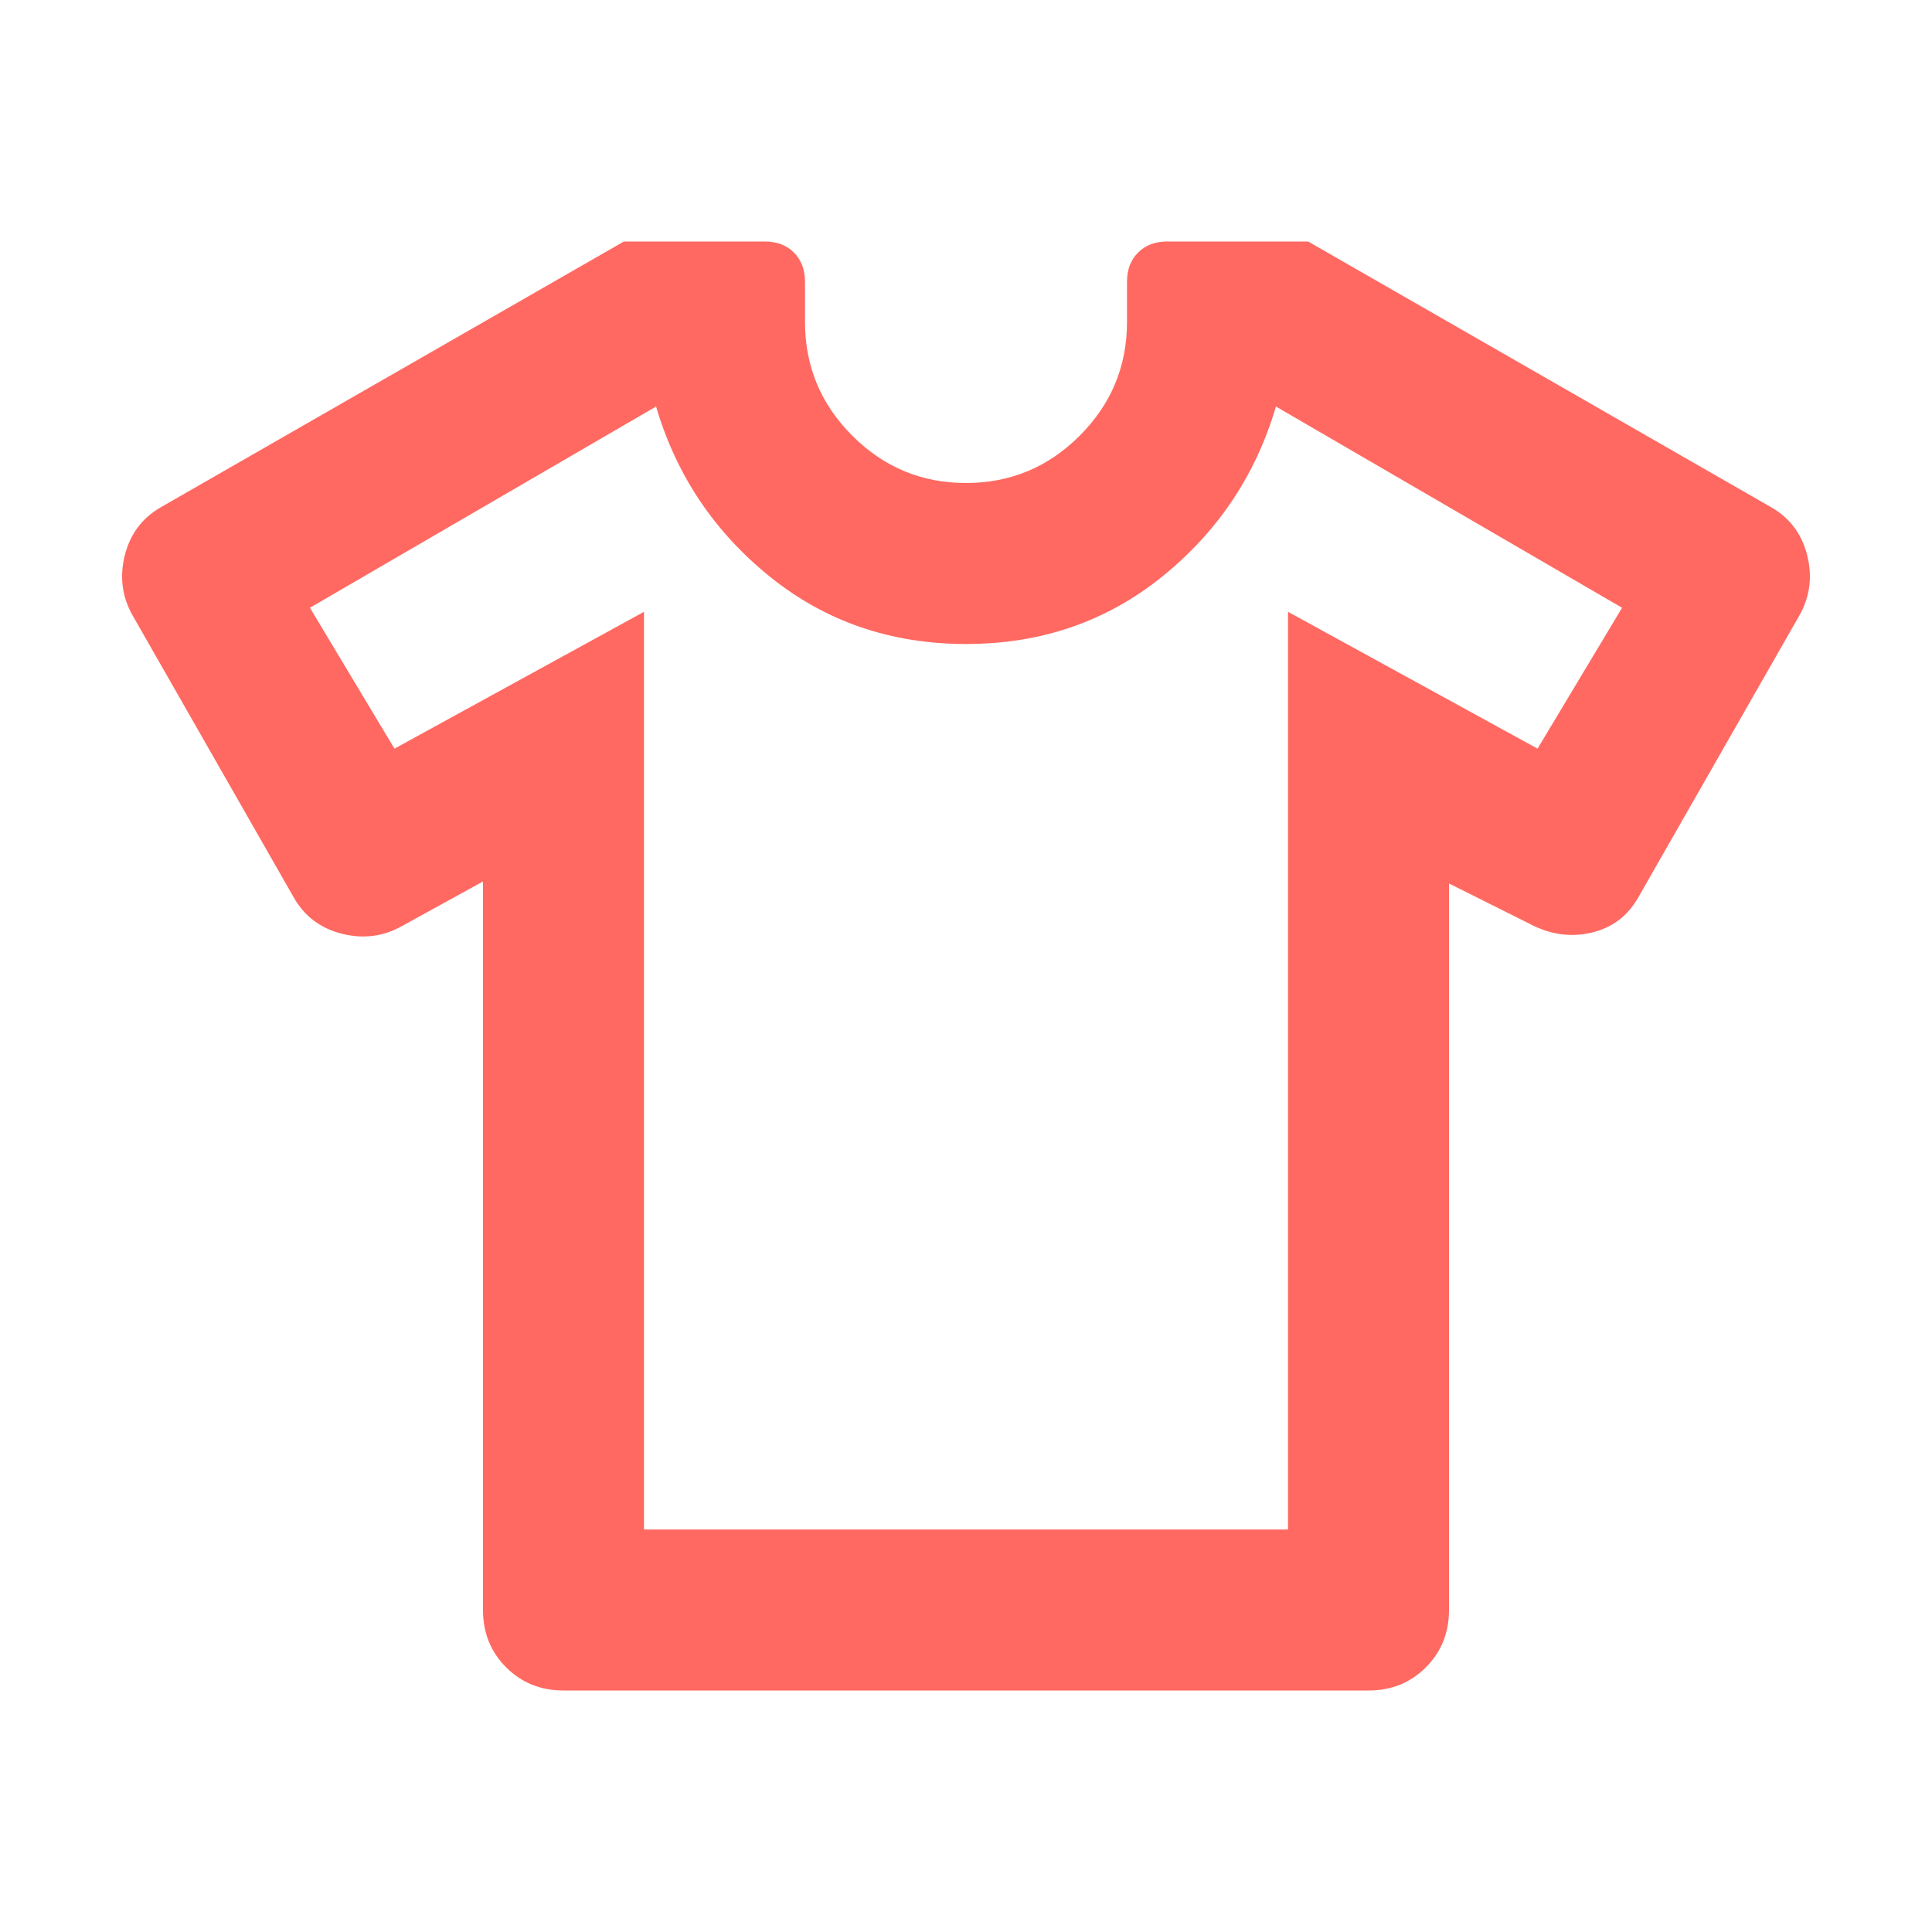
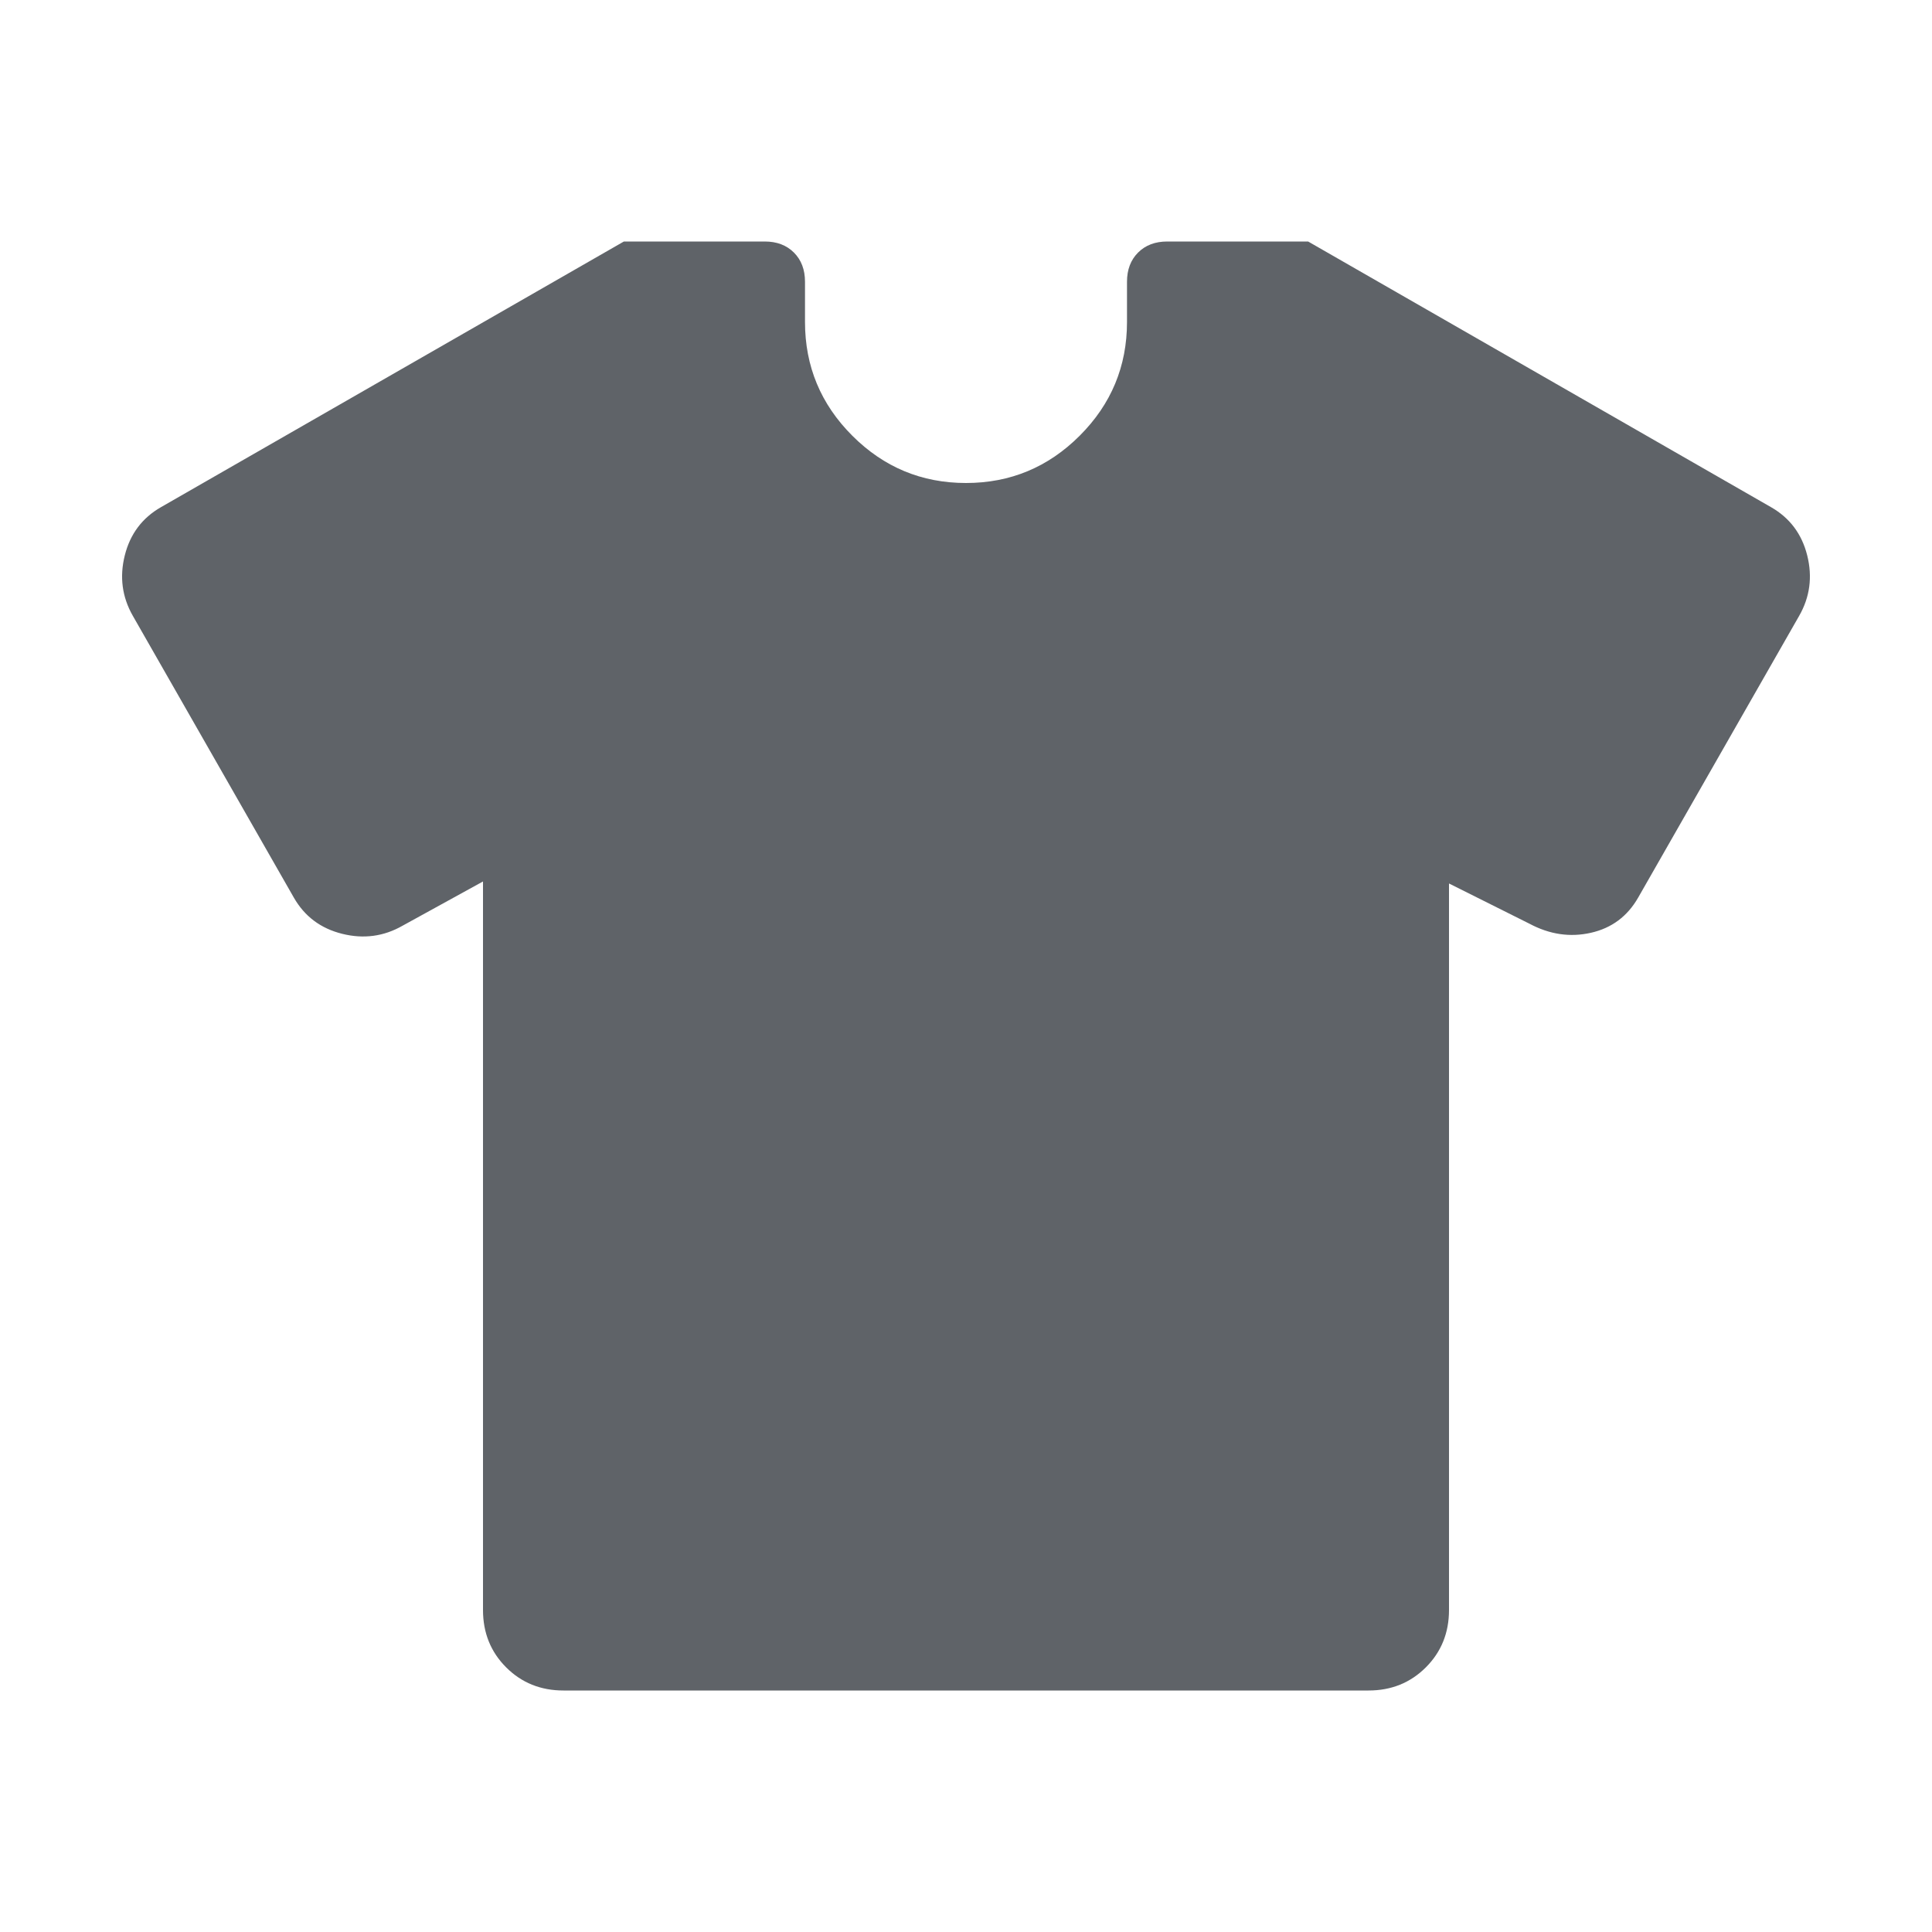
- <svg xmlns="http://www.w3.org/2000/svg" height="24px" viewBox="0 -960 960 960" width="24px" fill="#ff6961">
-   <path d="m240-522-40 22q-14 8-30 4t-24-18L66-654q-8-14-4-30t18-24l230-132h70q9 0 14.5 5.5T400-820v20q0 33 23.5 56.5T480-720q33 0 56.5-23.5T560-800v-20q0-9 5.5-14.5T580-840h70l230 132q14 8 18 24t-4 30l-80 140q-8 14-23.5 17.5T760-501l-40-20v361q0 17-11.5 28.5T680-120H280q-17 0-28.5-11.5T240-160v-362Zm80-134v456h320v-456l124 68 42-70-172-100q-15 51-56.5 84.5T480-640q-56 0-97.5-33.5T326-758L154-658l42 70 124-68Zm160 177Z" />
+ <svg xmlns="http://www.w3.org/2000/svg" height="24px" viewBox="0 -960 960 960" width="24px" fill="#5f6368">
+   <path d="m240-522-40 22q-14 8-30 4t-24-18L66-654q-8-14-4-30t18-24l230-132h70q9 0 14.5 5.5T400-820v20q0 33 23.5 56.5T480-720q33 0 56.5-23.5T560-800v-20q0-9 5.5-14.5T580-840h70l230 132q14 8 18 24t-4 30l-80 140q-8 14-23.5 17.5T760-501l-40-20v361q0 17-11.5 28.5T680-120H280q-17 0-28.5-11.5T240-160v-362Z" />
</svg>
